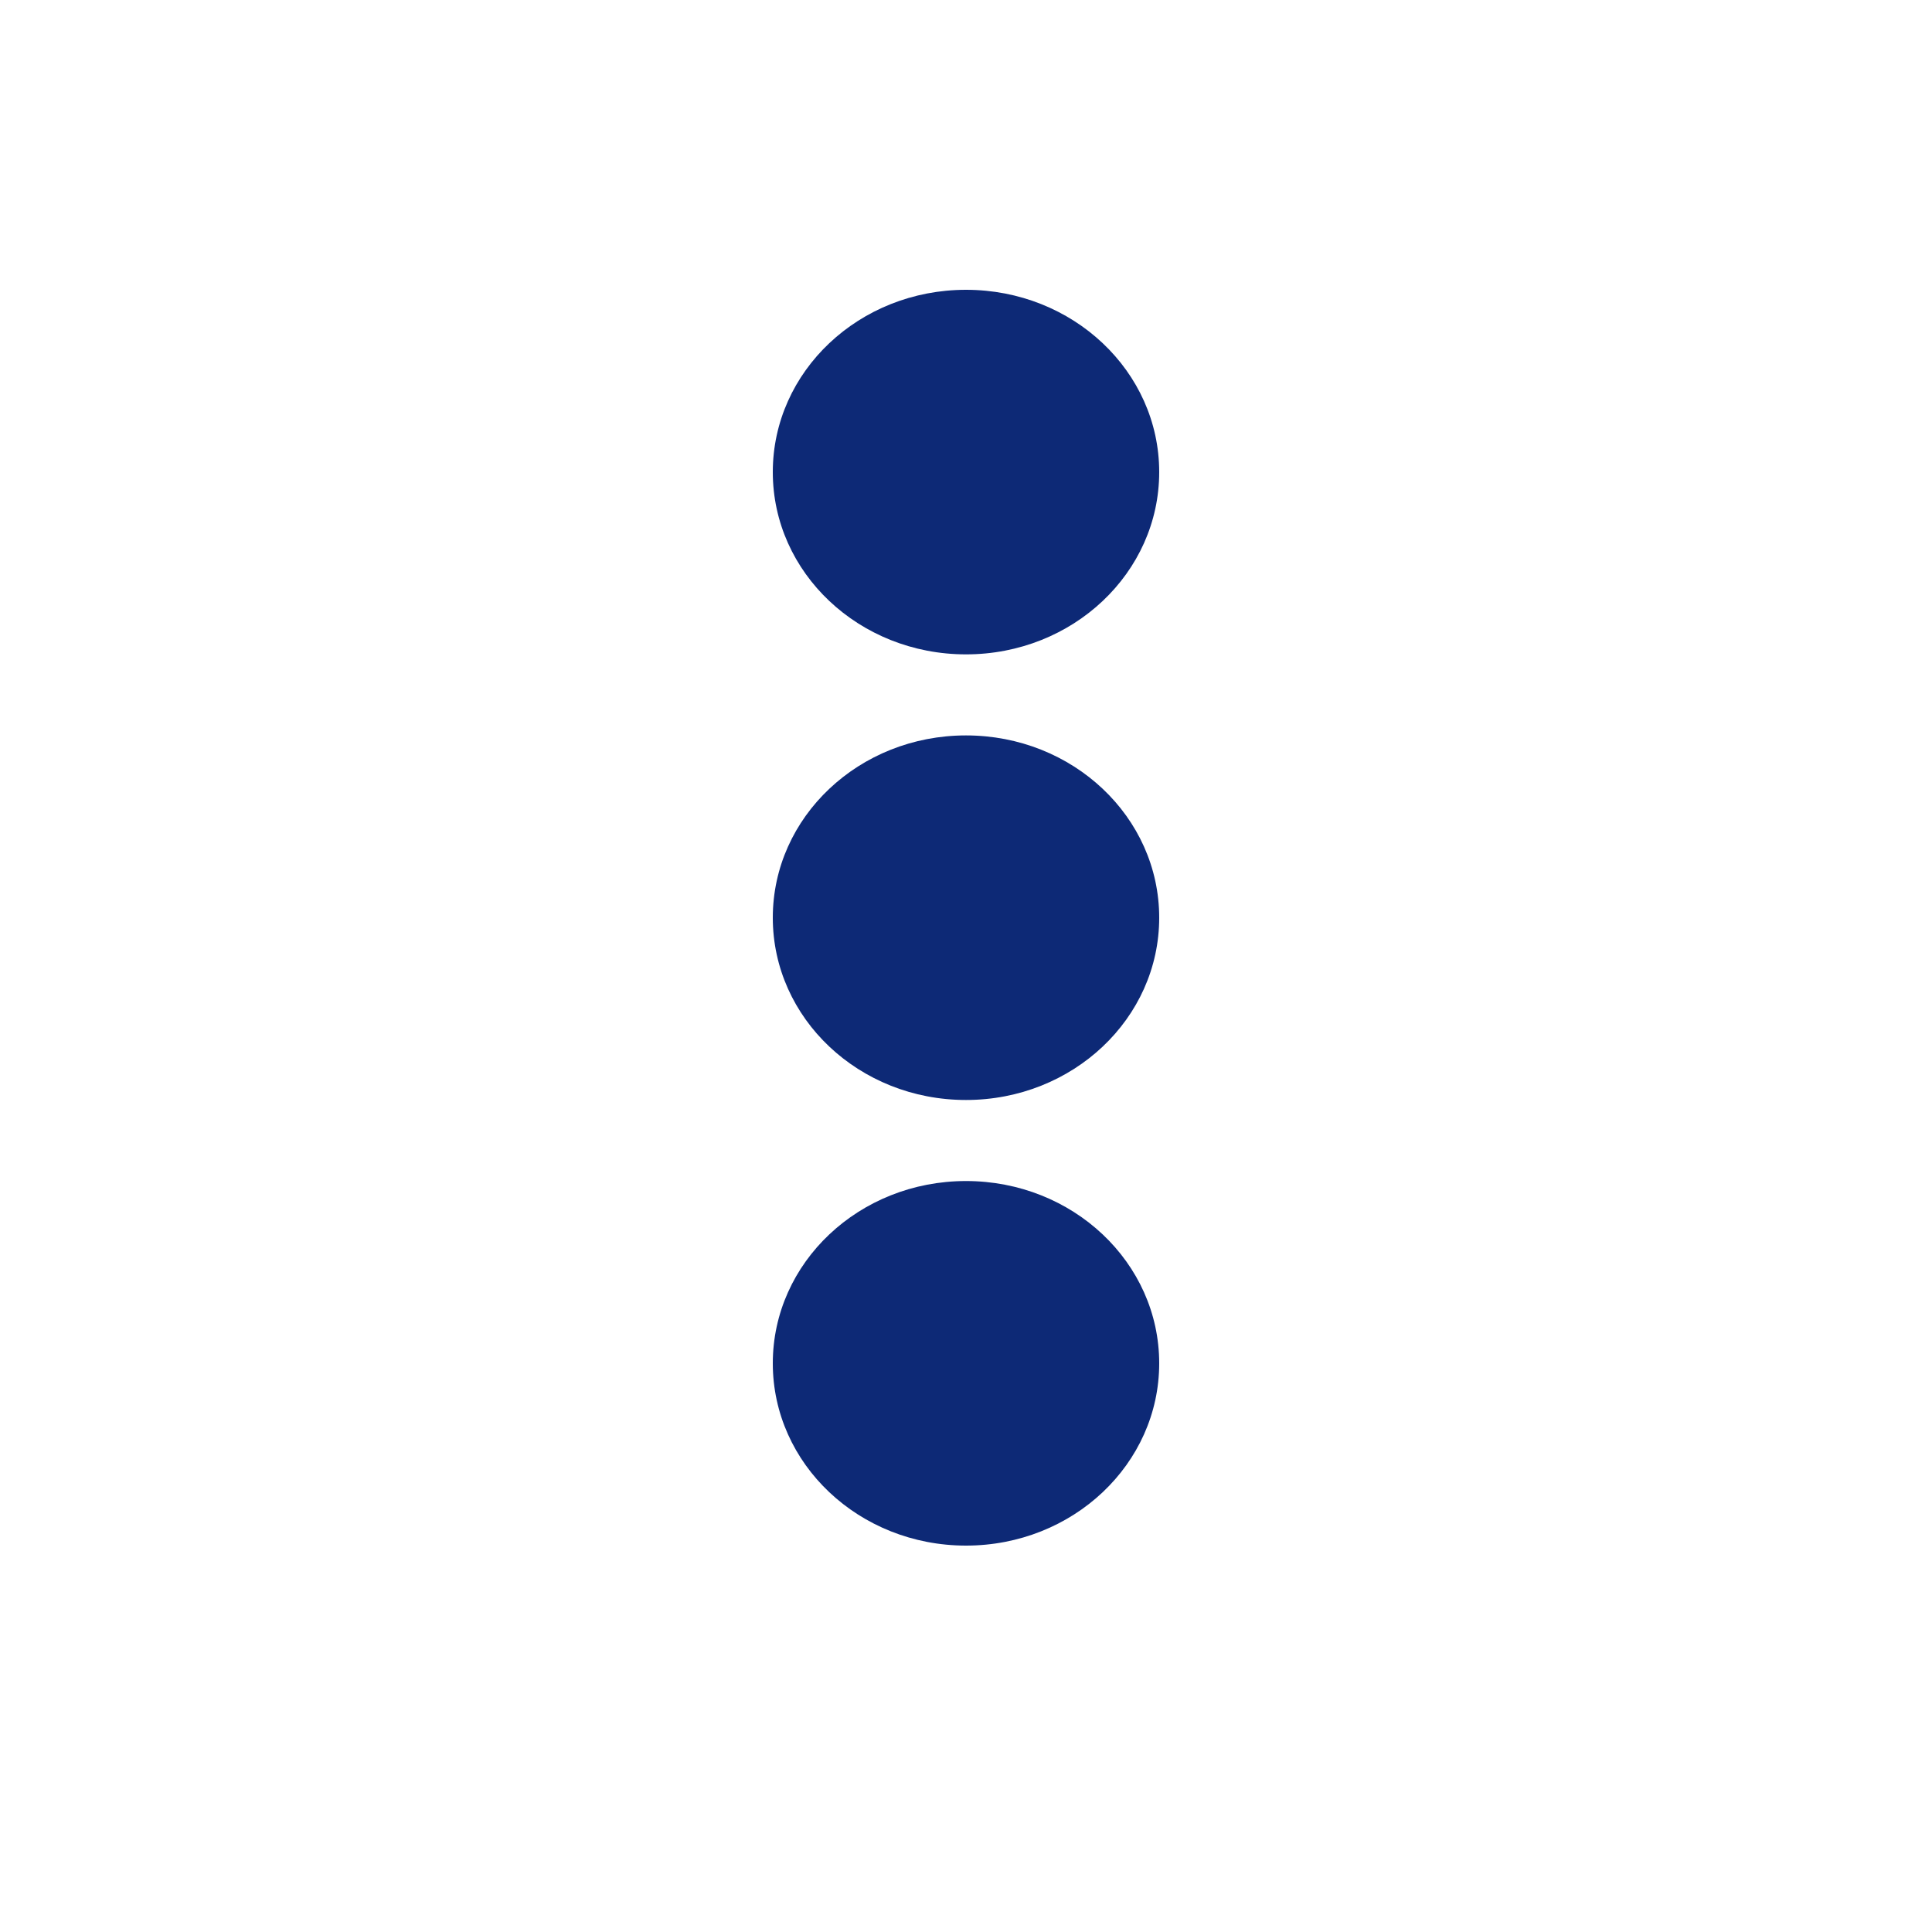
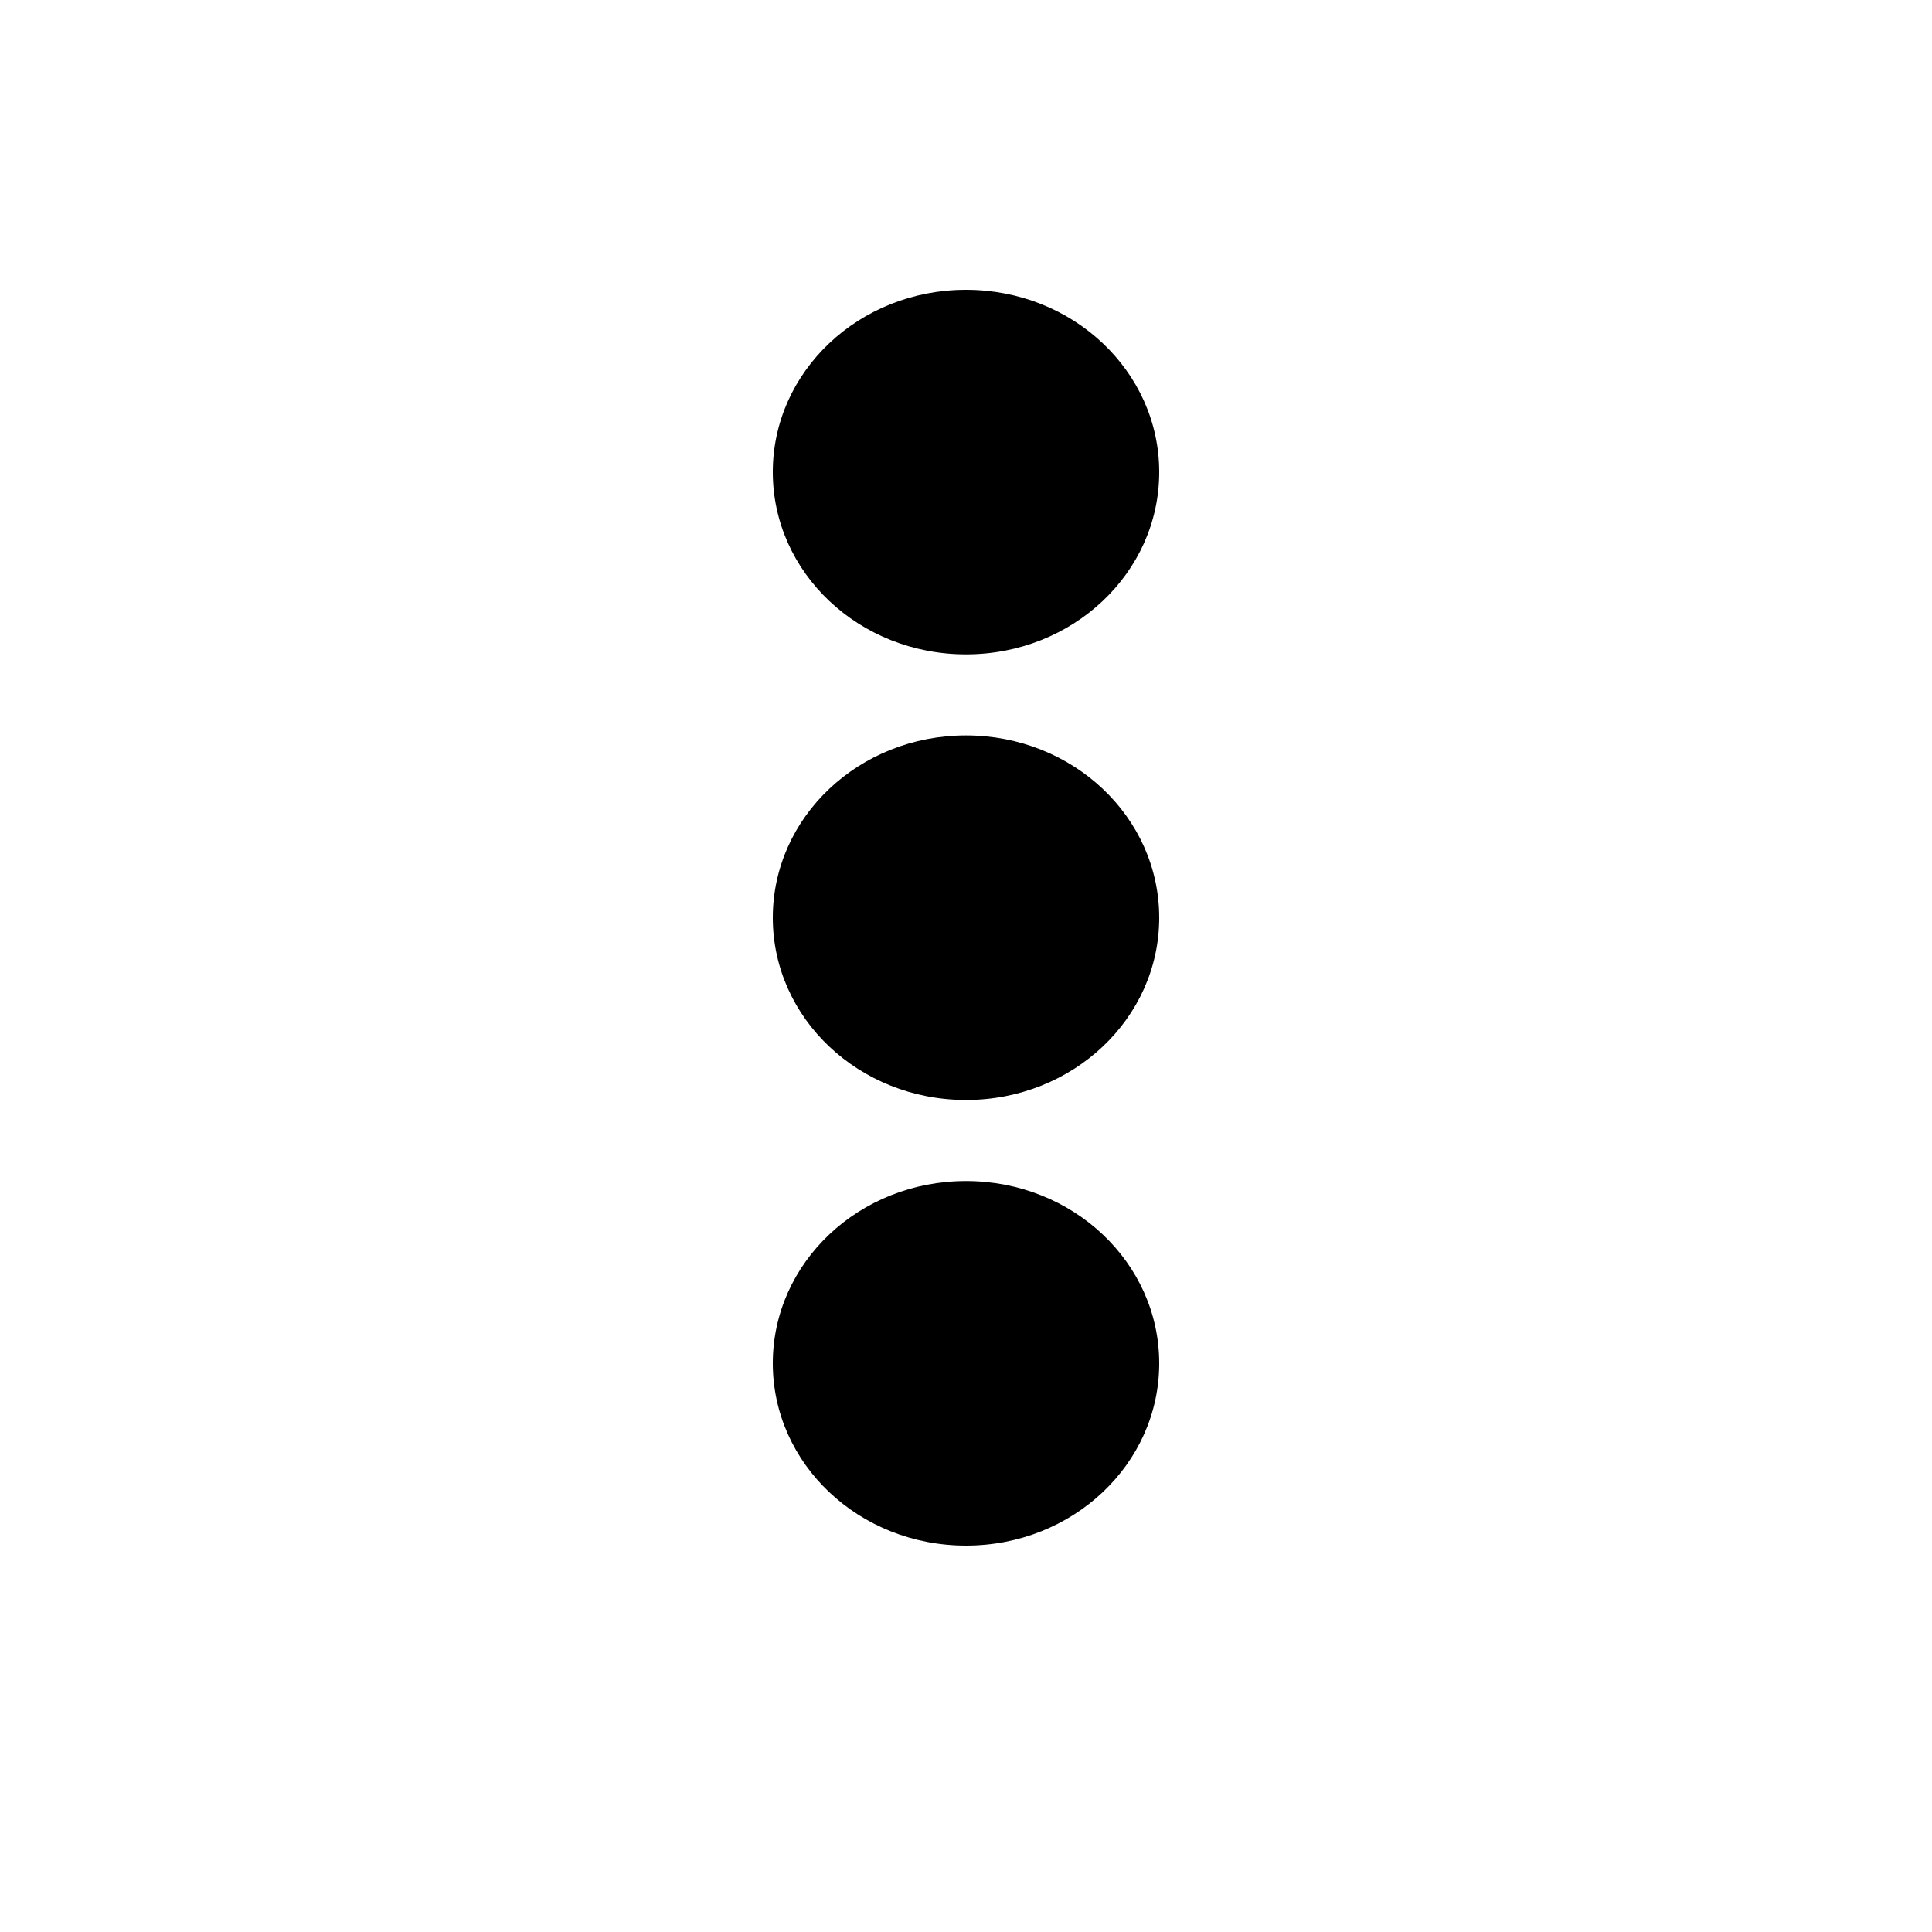
<svg xmlns="http://www.w3.org/2000/svg" width="20" height="20" viewBox="0 0 20 20" fill="none">
-   <path d="M10 7.613C11.106 7.613 12 8.457 12 9.5C12 10.543 11.106 11.387 10 11.387C8.894 11.387 8 10.543 8 9.5C8 8.457 8.894 7.613 10 7.613ZM8 4.887C8 5.93 8.894 6.774 10 6.774C11.106 6.774 12 5.93 12 4.887C12 3.844 11.106 3 10 3C8.894 3 8 3.844 8 4.887ZM8 14.113C8 15.156 8.894 16 10 16C11.106 16 12 15.156 12 14.113C12 13.07 11.106 12.226 10 12.226C8.894 12.226 8 13.07 8 14.113Z" fill="#0D2976" />
+   <path d="M10 7.613C11.106 7.613 12 8.457 12 9.5C12 10.543 11.106 11.387 10 11.387C8.894 11.387 8 10.543 8 9.5C8 8.457 8.894 7.613 10 7.613ZM8 4.887C8 5.93 8.894 6.774 10 6.774C11.106 6.774 12 5.93 12 4.887C12 3.844 11.106 3 10 3C8.894 3 8 3.844 8 4.887ZM8 14.113C8 15.156 8.894 16 10 16C11.106 16 12 15.156 12 14.113C12 13.07 11.106 12.226 10 12.226C8.894 12.226 8 13.07 8 14.113Z" fill="currentColor" />
</svg>
